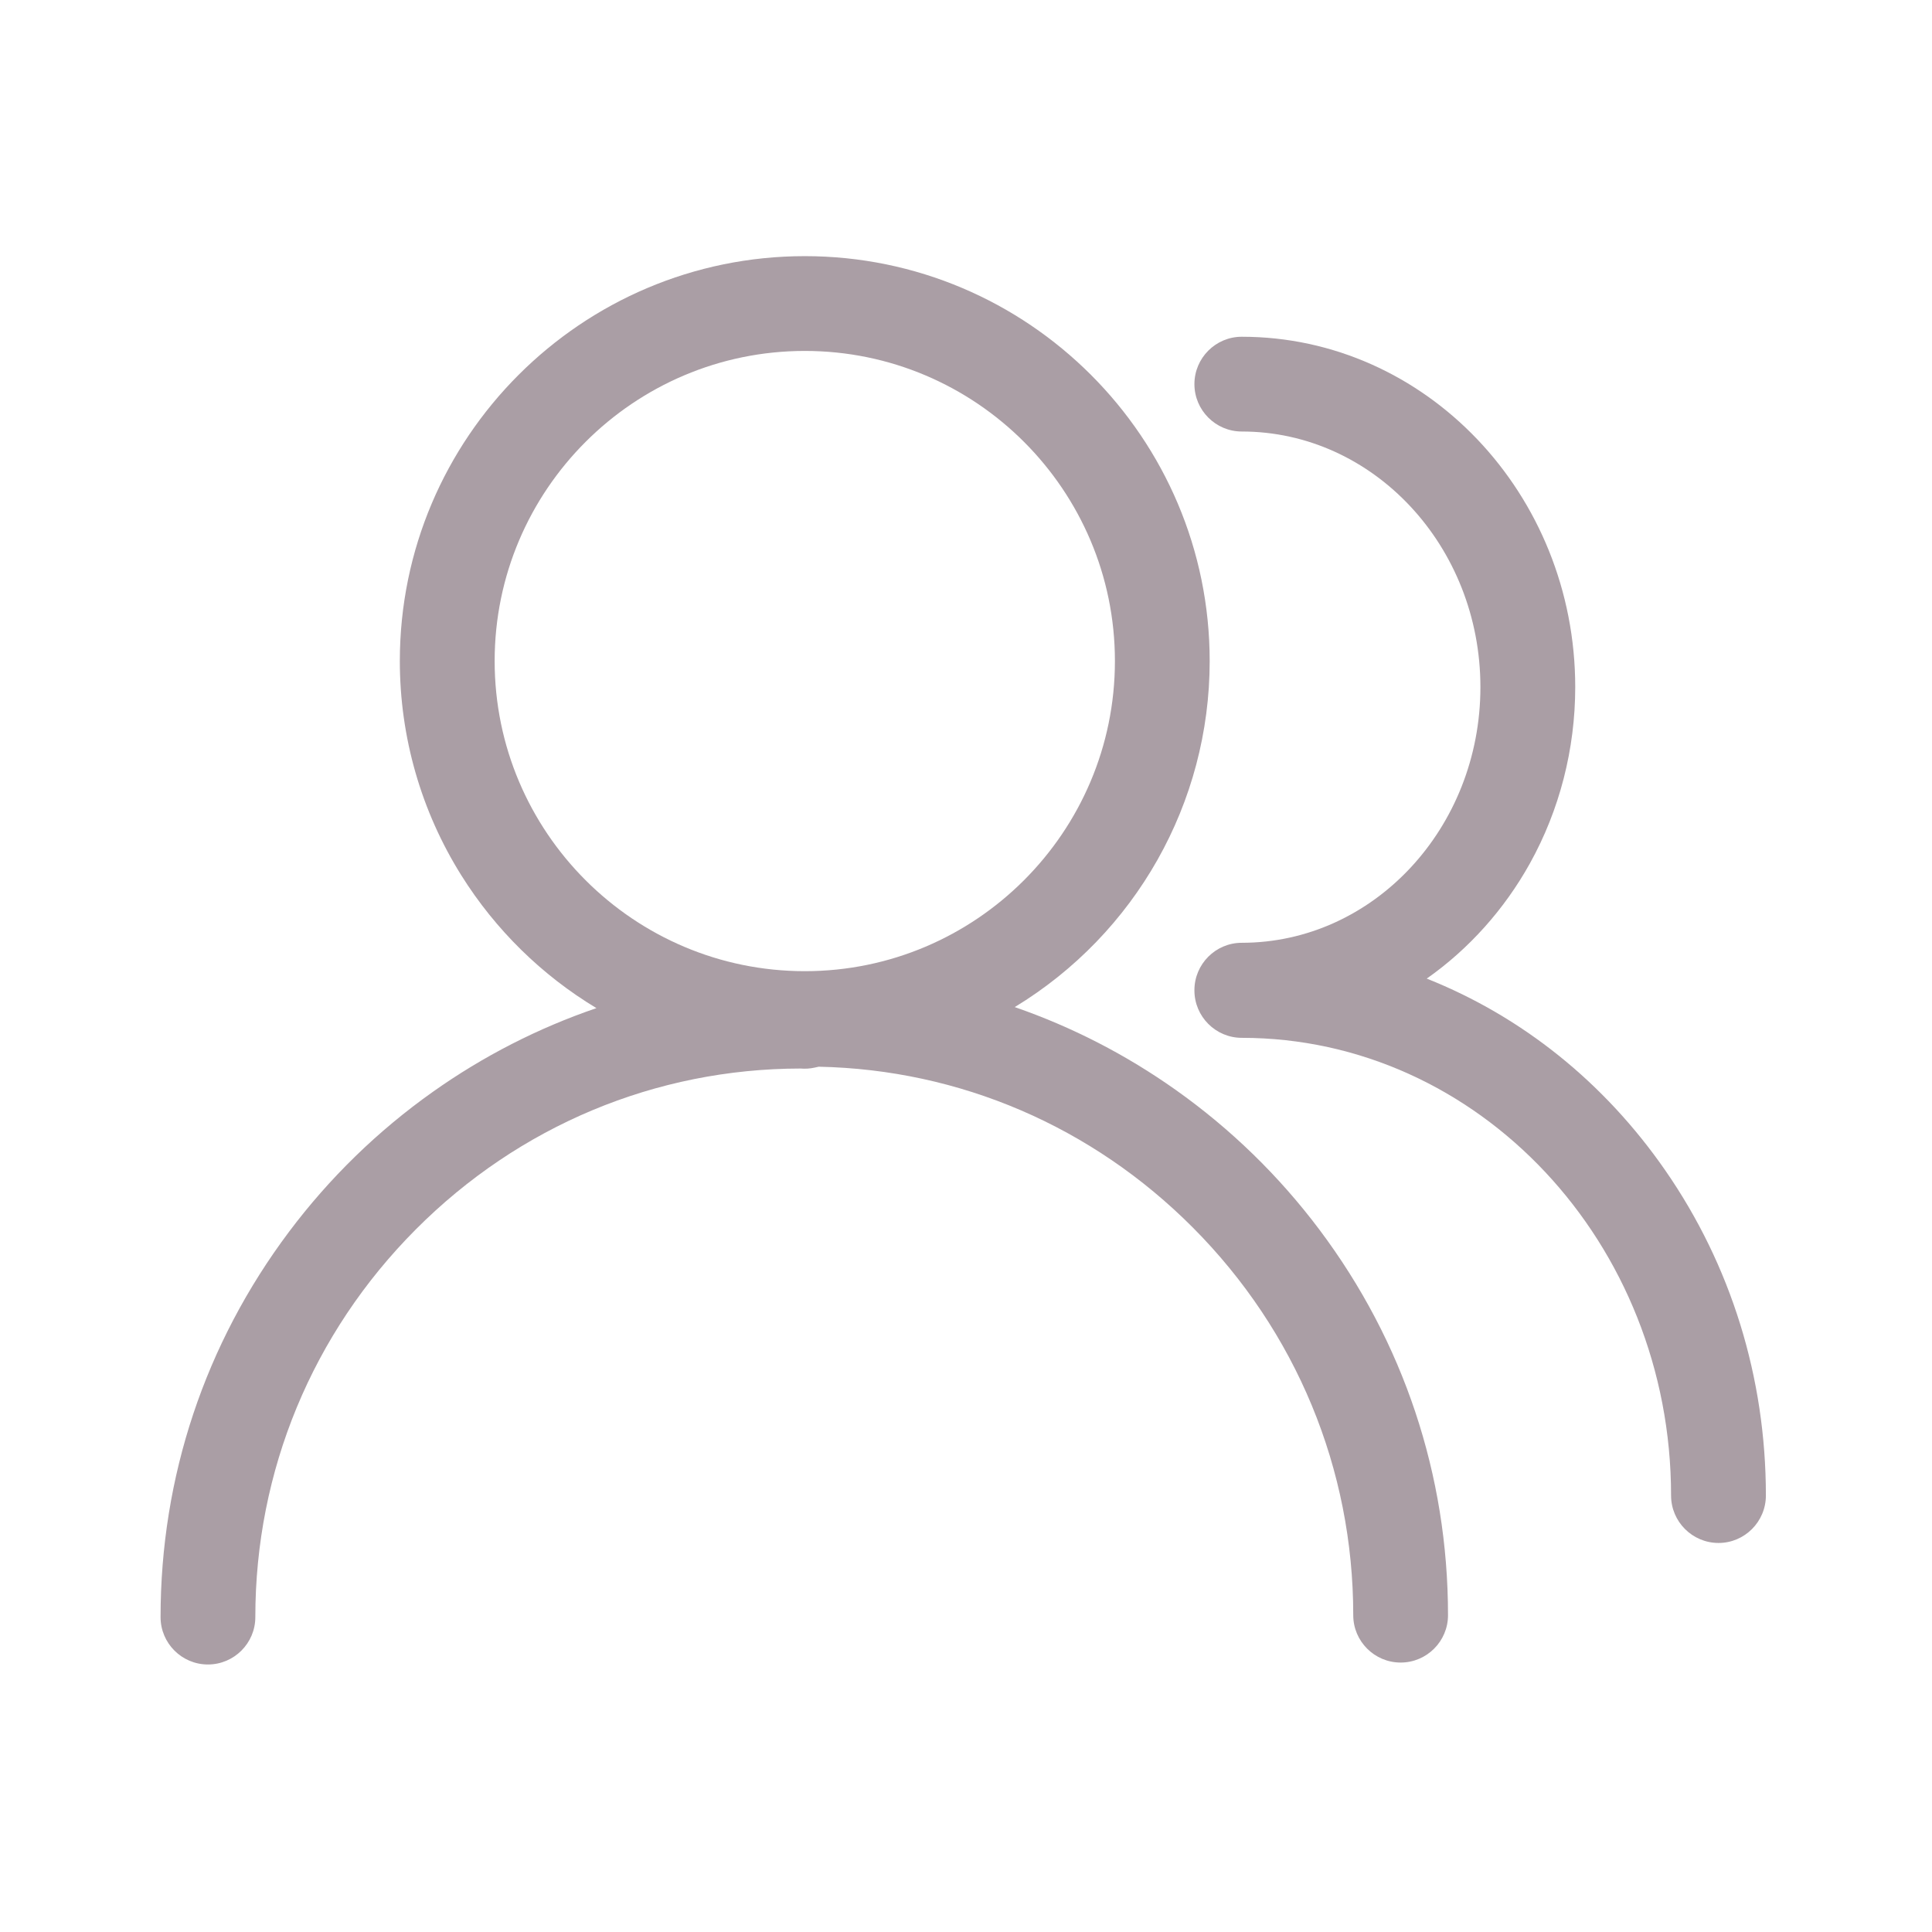
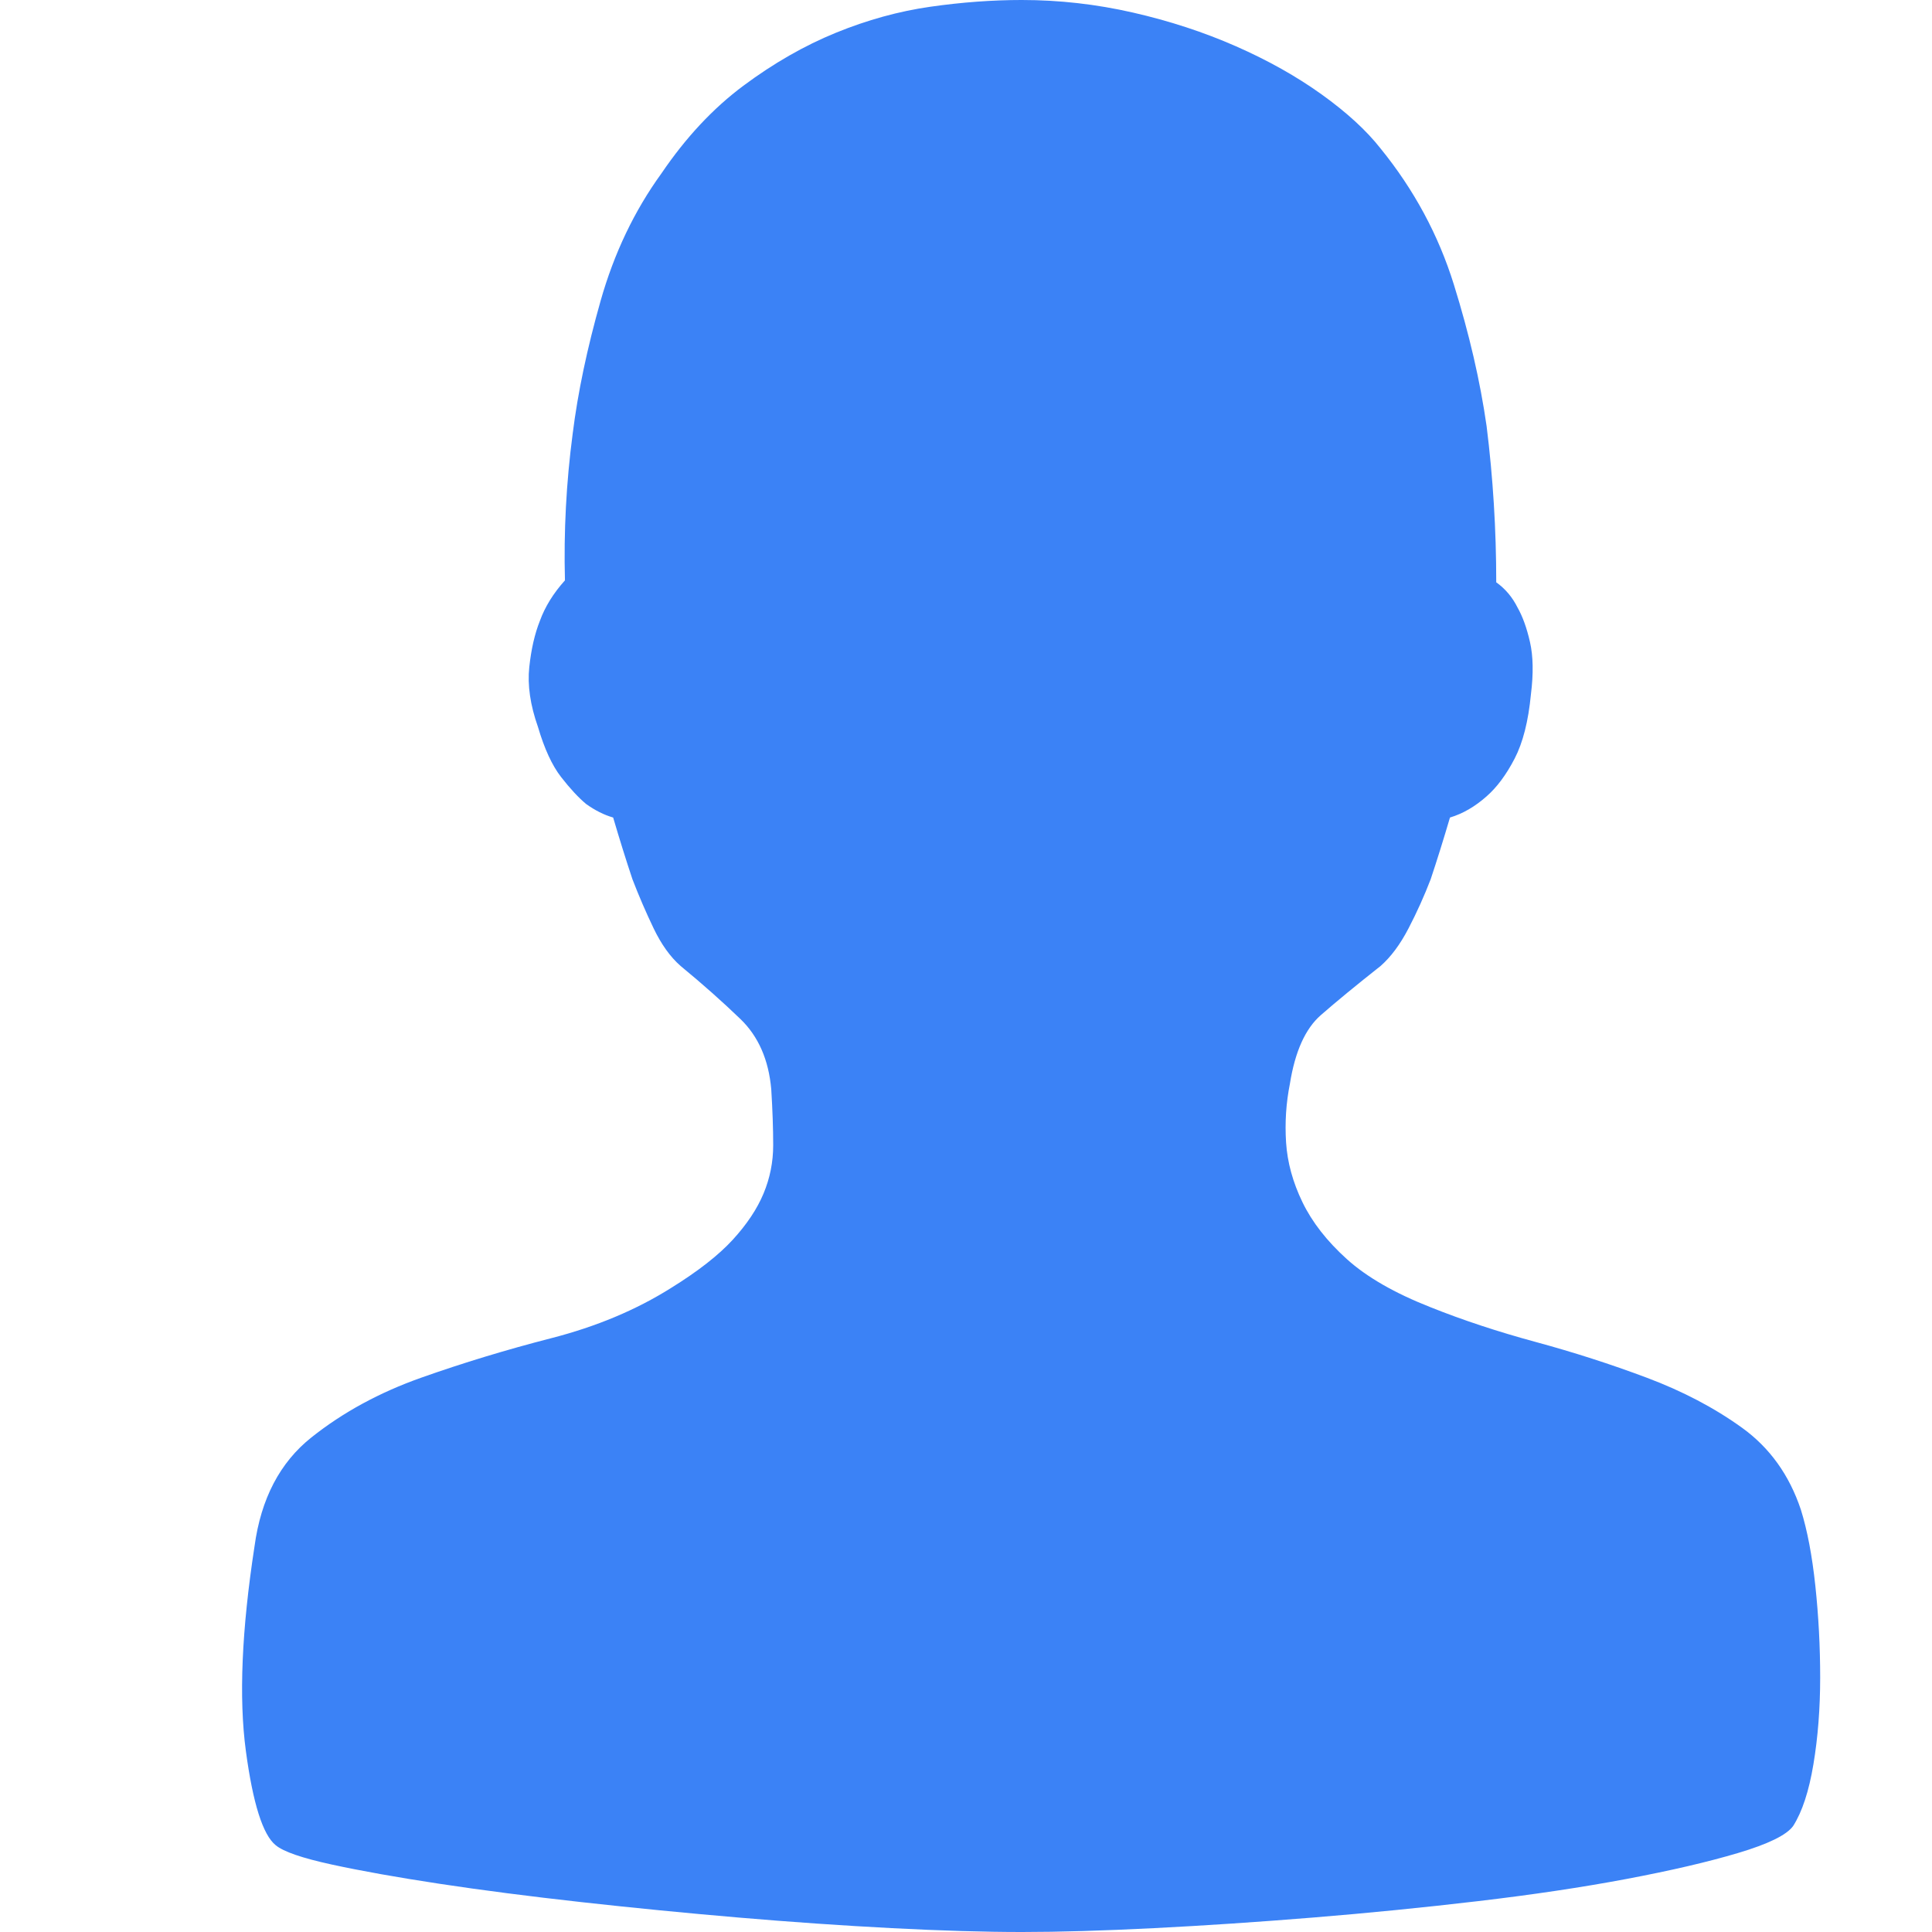
- <svg xmlns="http://www.w3.org/2000/svg" t="1680786888596" class="icon" viewBox="0 0 1024 1024" version="1.1" p-id="921" width="200" height="200">
-   <path d="M882.607 620.289c-32.233-46.501-75.779-81.466-126.4-101.611 22.323-15.705 41.104-36.646 54.679-61.068 15.712-28.268 24.018-60.573 24.018-93.421 0-102.397-79.285-185.704-176.739-185.704-13.838 0-25.098 11.258-25.098 25.098 0 13.856 11.259 25.128 25.098 25.128 69.742 0 126.483 60.775 126.483 135.479 0 74.72-56.739 135.507-126.483 135.507-13.838 0-25.098 11.266-25.098 25.113l0 0.136c0 13.856 11.259 25.128 25.098 25.128 125.463 0 227.536 108.816 227.536 242.569 0 13.873 11.285 25.159 25.158 25.159 13.838 0 25.098-11.286 25.098-25.159C935.958 730.244 917.509 670.644 882.607 620.289z" fill="#AA9EA5" p-id="922" />
-   <path d="M623.157 577.674c-26.348-18.662-55.001-33.4-85.316-43.896 64.02-38.906 103.316-108.15 103.316-183.412 0-118.333-96.263-214.605-214.588-214.605-118.359 0-214.65 96.272-214.65 214.605 0 40.29 11.283 79.586 32.63 113.642 18.054 28.803 42.605 52.879 71.568 70.319-30.826 10.524-59.949 25.424-86.698 44.37-29.125 20.63-54.761 45.57-76.194 74.126-44.566 59.375-68.123 130.018-68.123 204.29 0 13.838 11.258 25.098 25.098 25.098 13.856 0 25.128-11.259 25.128-25.098 0-77.456 30.203-150.434 85.044-205.489 54.711-54.925 127.125-85.207 203.921-85.283 2.536 0.225 5.118 0.047 7.632-0.516l1.991-0.446c74.72 1.513 144.953 31.659 198.329 85.262 54.815 55.05 85.004 128.014 85.004 205.448 0 13.838 11.273 25.098 25.128 25.098 13.838 0 25.098-11.259 25.098-25.098 0-74.272-23.557-144.913-68.121-204.29C677.918 623.244 652.282 598.304 623.157 577.674zM426.569 186.002c90.629 0 164.362 73.733 164.362 164.363 0 90.638-73.733 164.379-164.362 164.379-90.648 0-164.393-73.74-164.393-164.379C262.175 259.736 335.921 186.002 426.569 186.002z" fill="#AA9EA5" p-id="923" />
+ <svg xmlns="http://www.w3.org/2000/svg" t="1746779246318" class="icon" viewBox="0 0 1024 1024" version="1.1" p-id="15349" width="200" height="200">
+   <path d="M541.637 0q29.637 0 58.762 6.643t54.675 17.884 45.477 25.549 31.17 28.615q26.571 32.703 38.834 72.048t17.373 75.114q5.11 40.878 5.11 82.778 7.154 5.11 11.242 13.285 4.088 7.154 6.643 18.395t0.511 27.593q-2.044 21.461-8.687 34.236t-14.818 19.928q-9.198 8.176-19.417 11.242-5.11 17.373-10.22 32.703-5.11 13.285-11.752 26.06t-14.818 19.928q-19.417 15.329-31.681 26.06t-16.351 36.279q-3.066 15.329-2.044 31.17t8.687 31.681 23.505 30.148 44.455 25.549q25.549 10.22 55.697 18.395t58.762 18.906 50.587 26.571 31.17 43.433q5.11 16.351 7.665 40.367t2.555 48.543-3.577 45.988-10.731 32.703q-5.11 7.154-29.126 14.307t-59.273 13.796-78.691 11.752-87.377 8.687-84.311 5.621-70.004 2.044-68.982-2.044-81.246-5.621-83.289-8.176-75.114-9.709-57.23-10.22-29.637-10.22q-10.22-8.176-15.84-50.076t4.599-108.327q5.11-37.812 30.148-57.741t58.251-31.681 68.982-20.95 63.361-26.571q21.461-13.285 32.703-25.549t16.351-24.527 5.11-25.549-1.022-29.637q-2.044-23.505-16.351-37.301t-31.681-28.104q-8.176-7.154-14.307-19.928t-11.242-26.06q-5.11-15.329-10.22-32.703-7.154-2.044-14.307-7.154-6.132-5.11-13.285-14.307t-12.263-26.571q-6.132-17.373-4.599-31.681t5.621-24.527q4.088-11.242 13.285-21.461-1.022-38.834 4.088-77.669 4.088-32.703 14.818-70.515t32.192-67.449q19.417-28.615 43.433-46.499t49.054-28.104 50.076-13.796 48.543-3.577z" p-id="15350" fill="#3b82f6" />
</svg>
